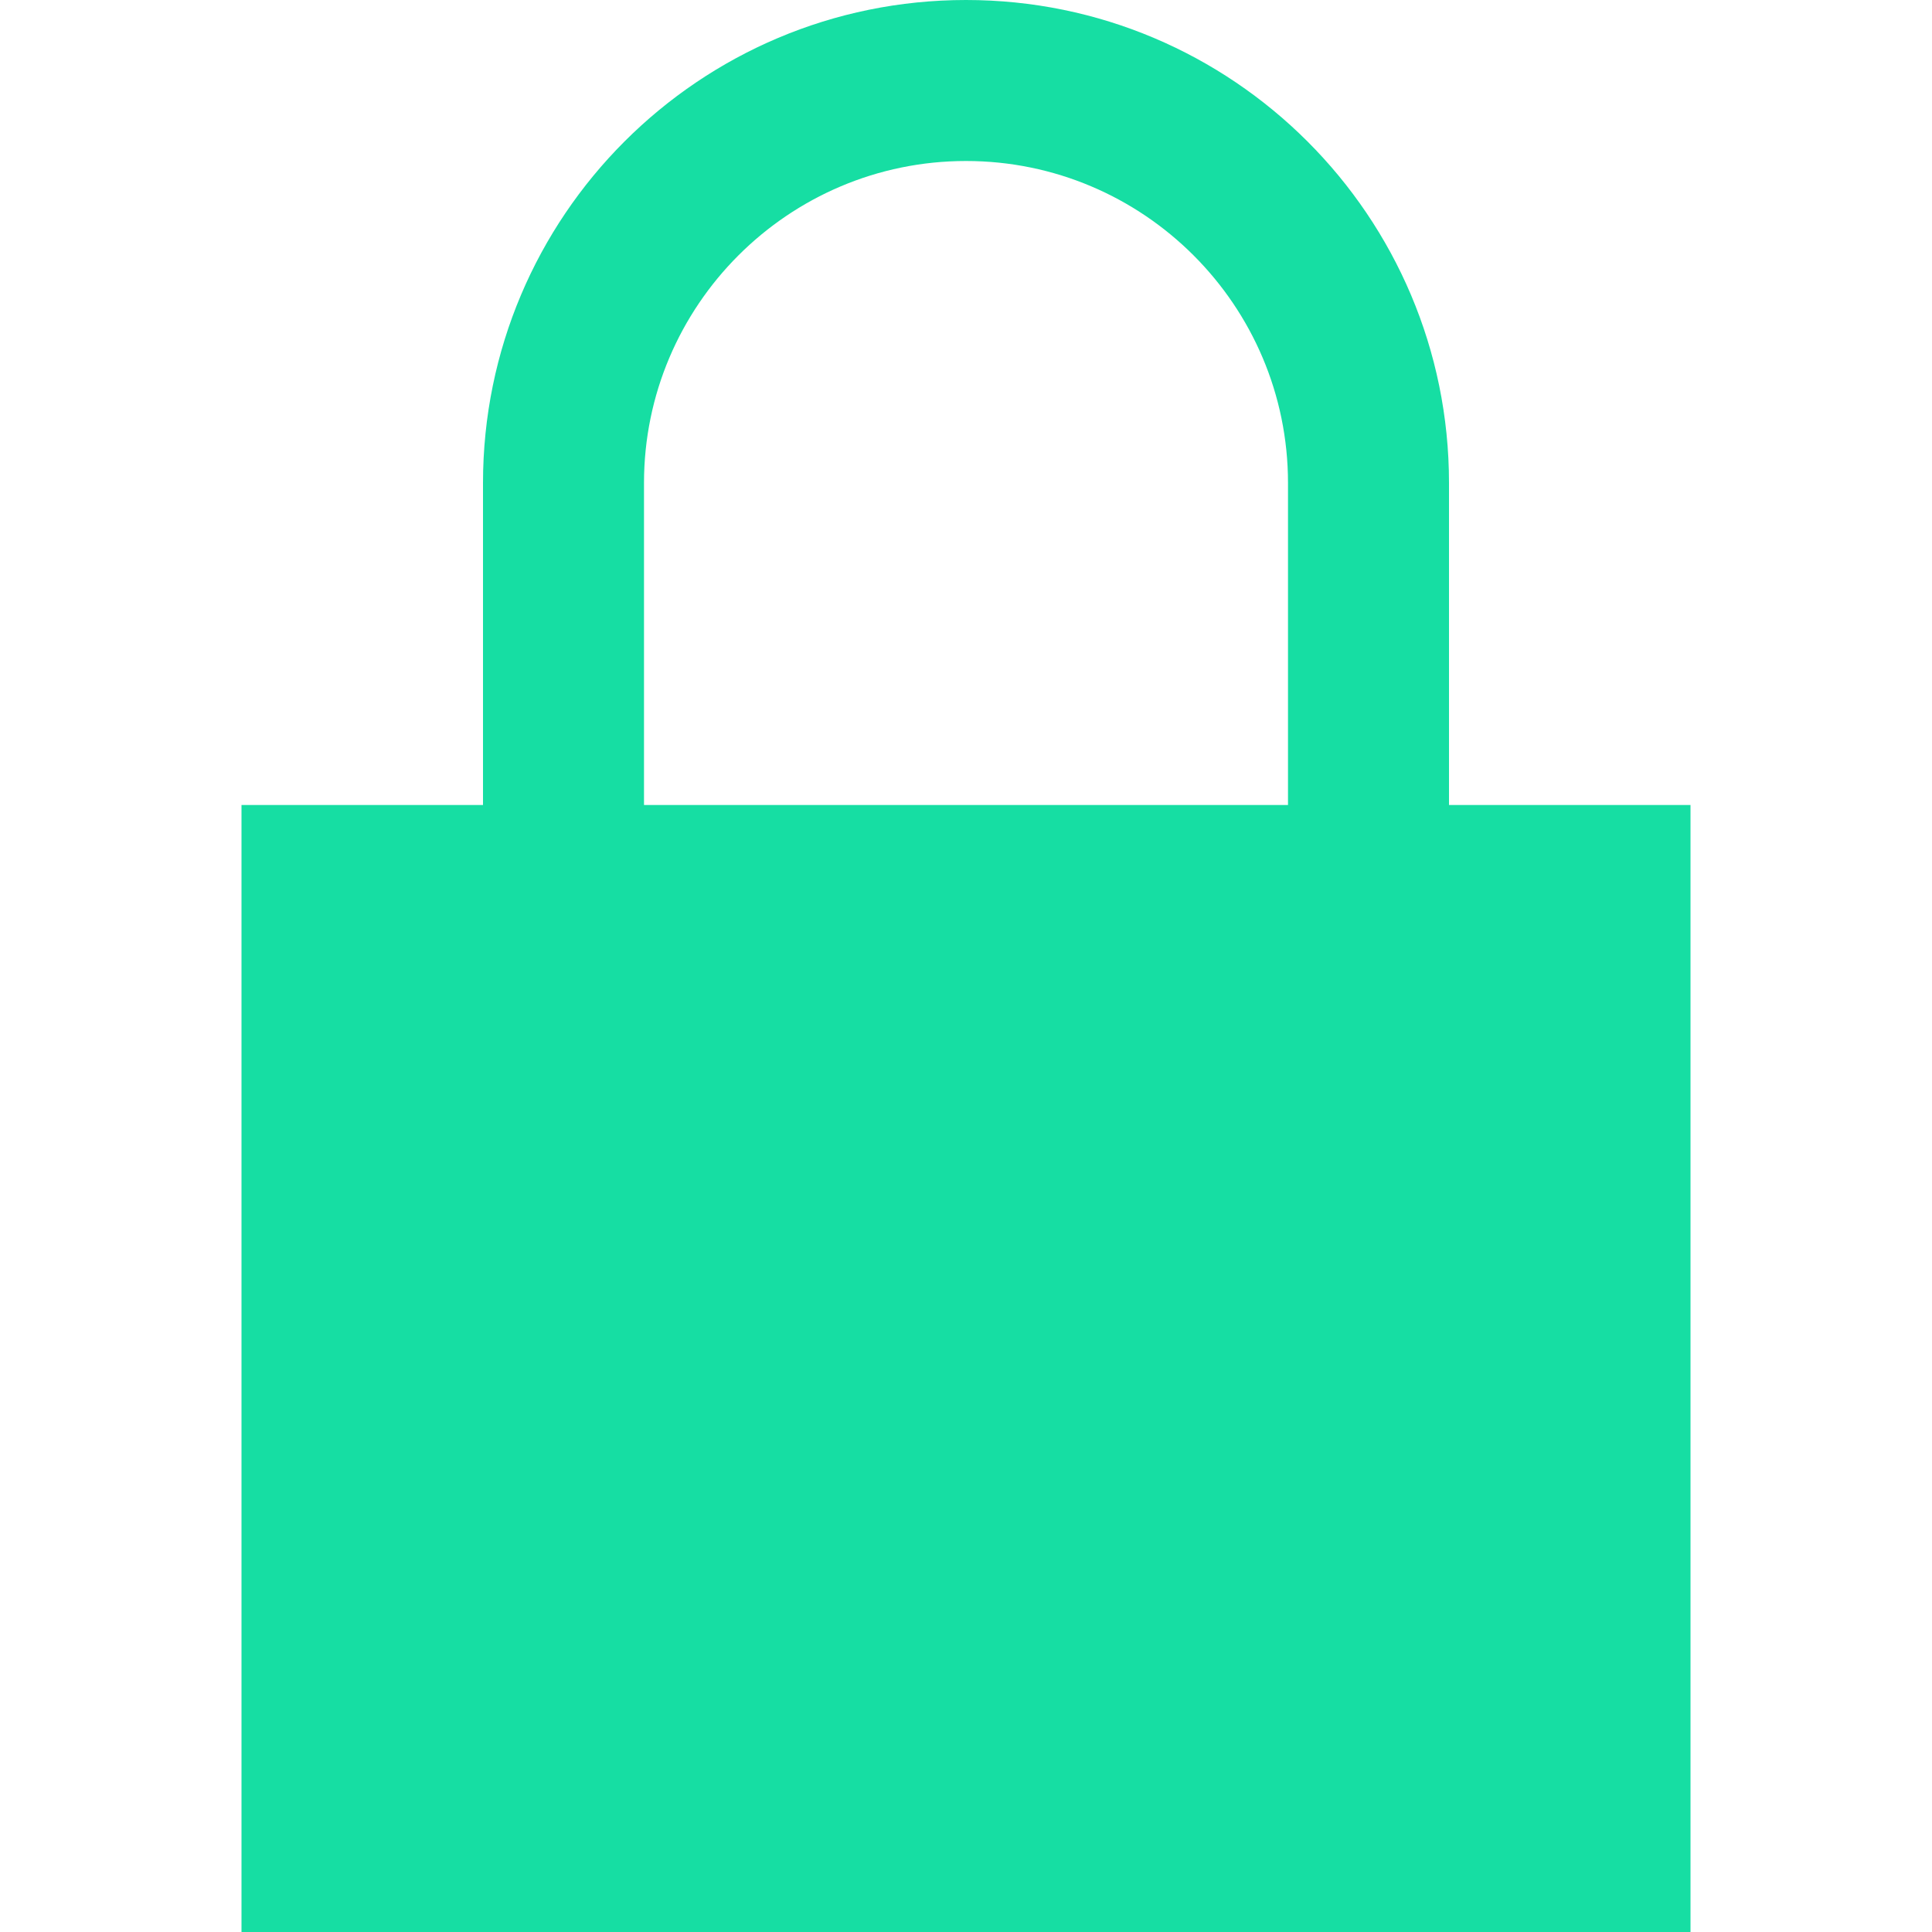
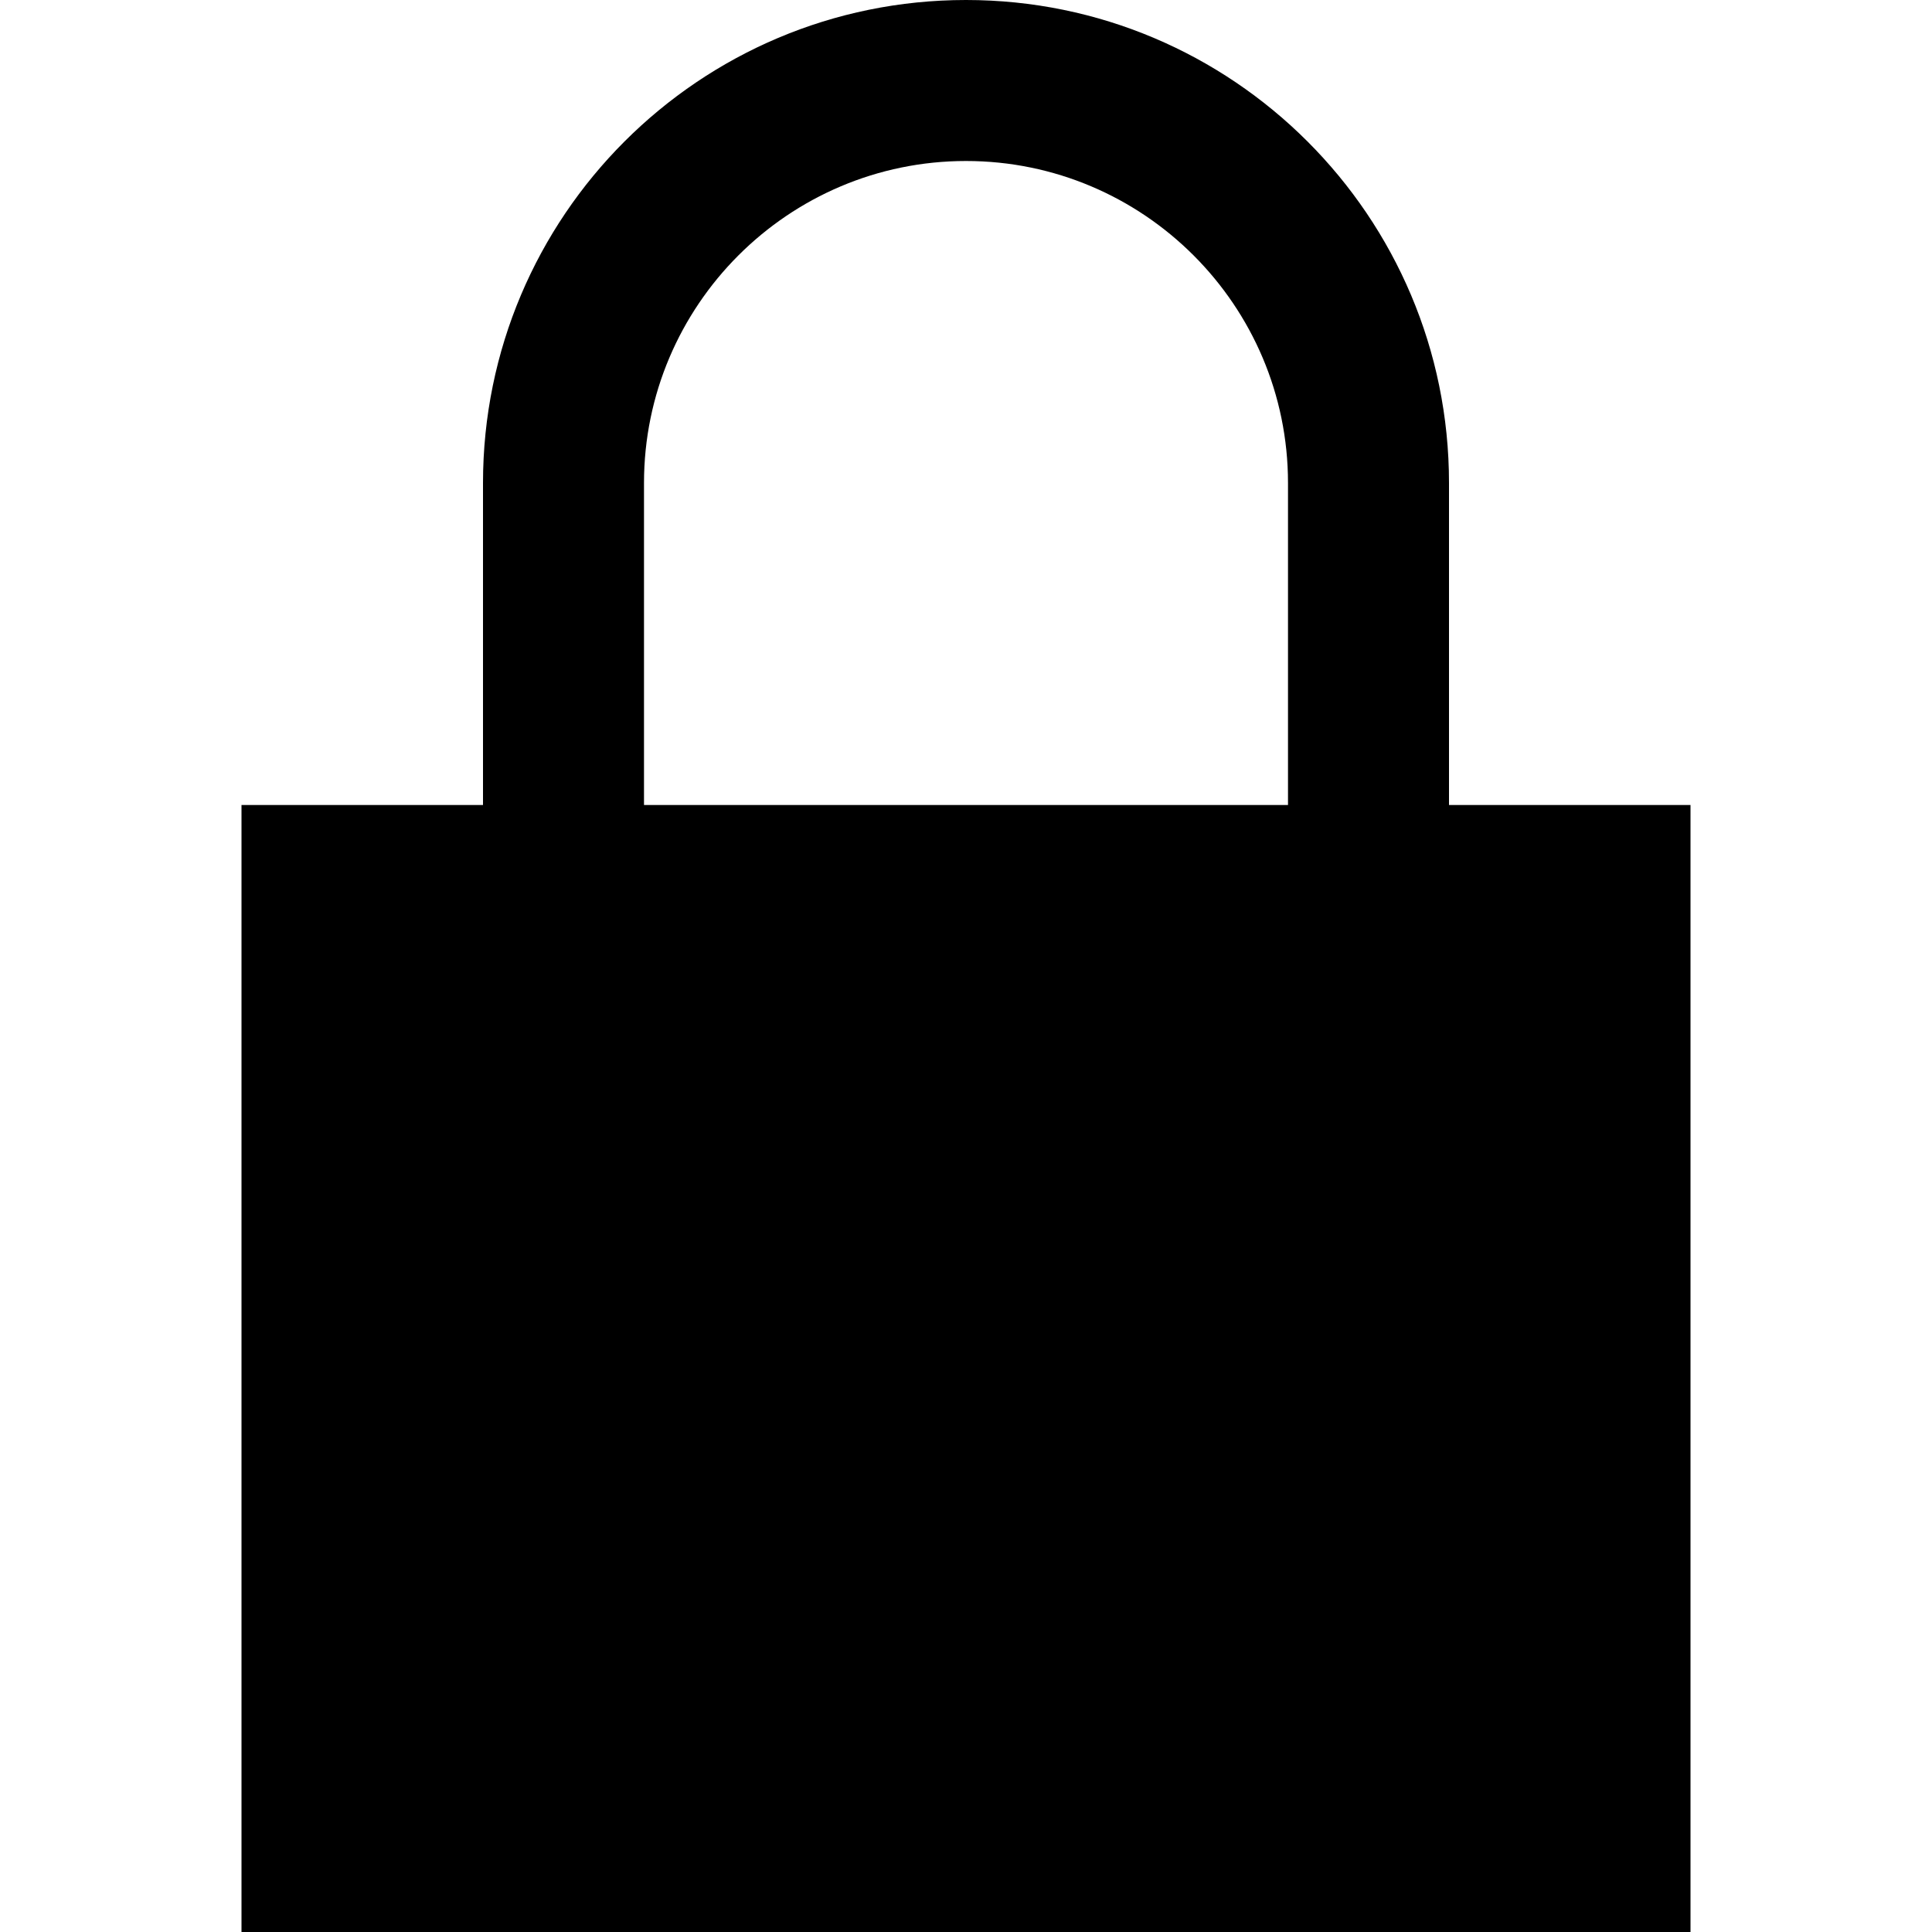
<svg xmlns="http://www.w3.org/2000/svg" width="16" height="16" viewBox="0 0 24 24">
-   <path fill="#16dea3" d="M18 10v-4c0-3.313-2.687-6-6-6s-6 2.687-6 6v4h-3v14h18v-14h-3zm-10 0v-4c0-2.206 1.794-4 4-4s4 1.794 4 4v4h-8z" />
+   <path fill="$primary" d="M18 10v-4c0-3.313-2.687-6-6-6s-6 2.687-6 6v4h-3v14h18v-14h-3zm-10 0v-4c0-2.206 1.794-4 4-4s4 1.794 4 4v4h-8z" />
</svg>
